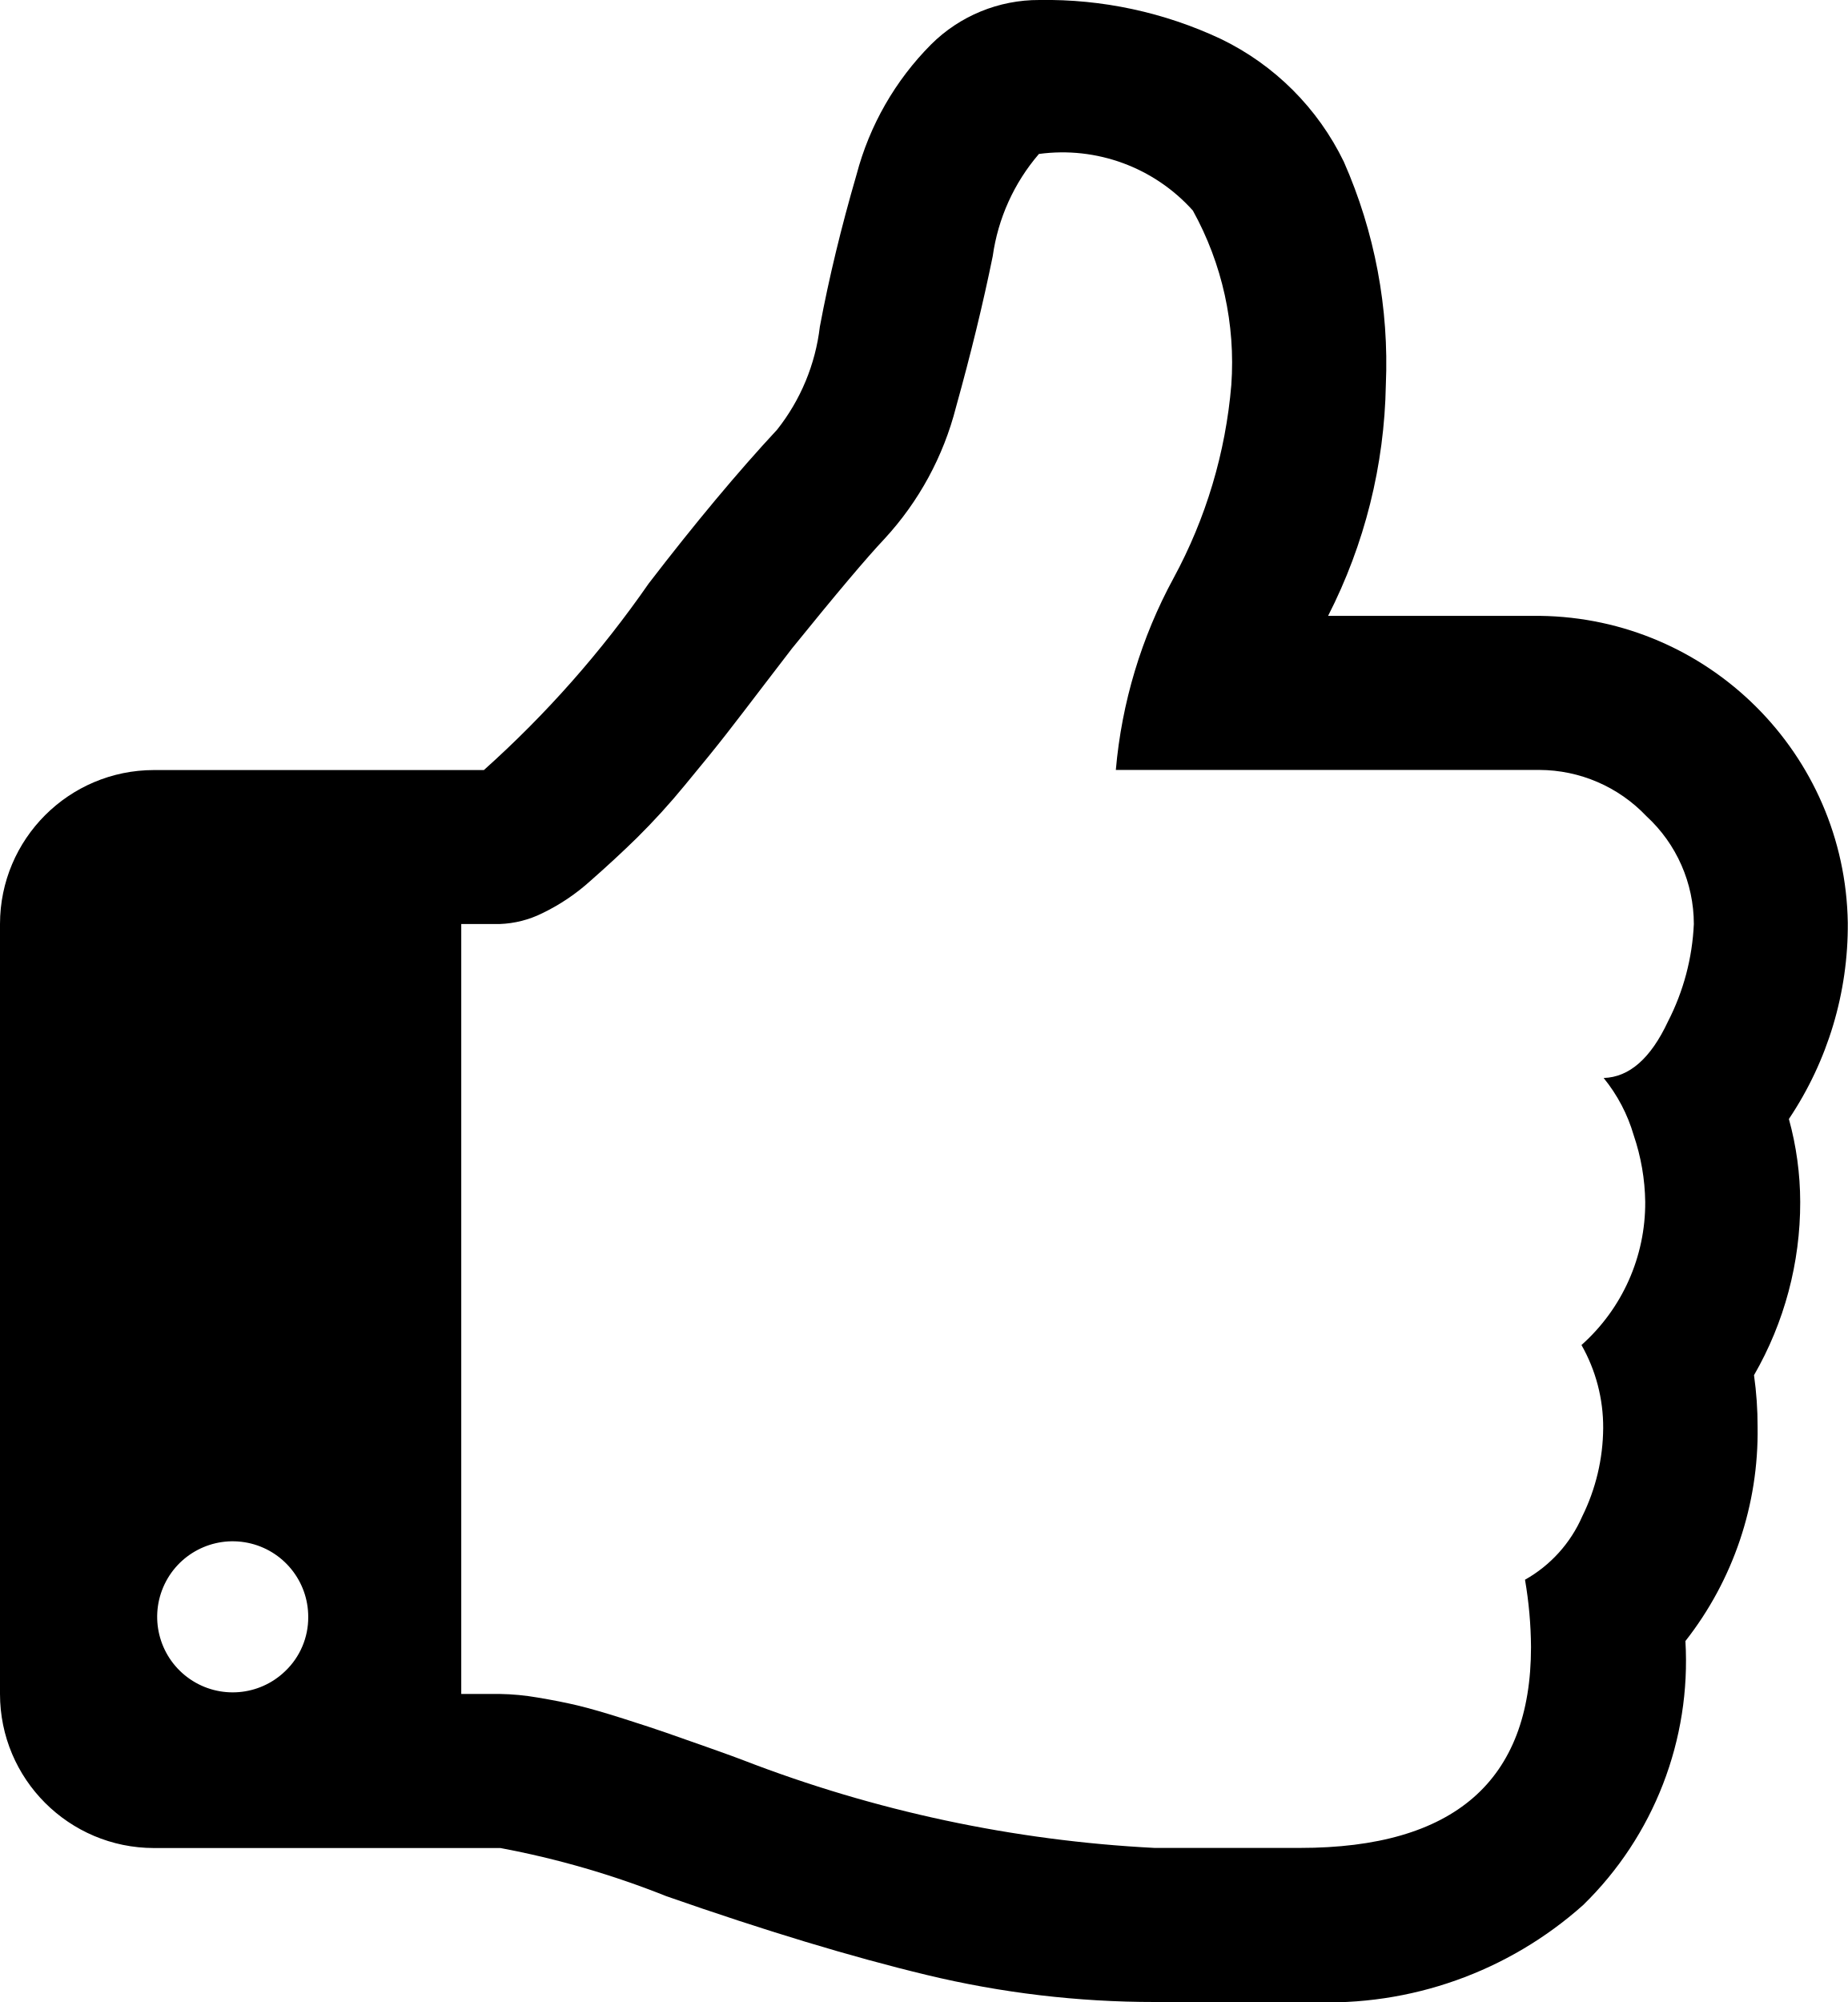
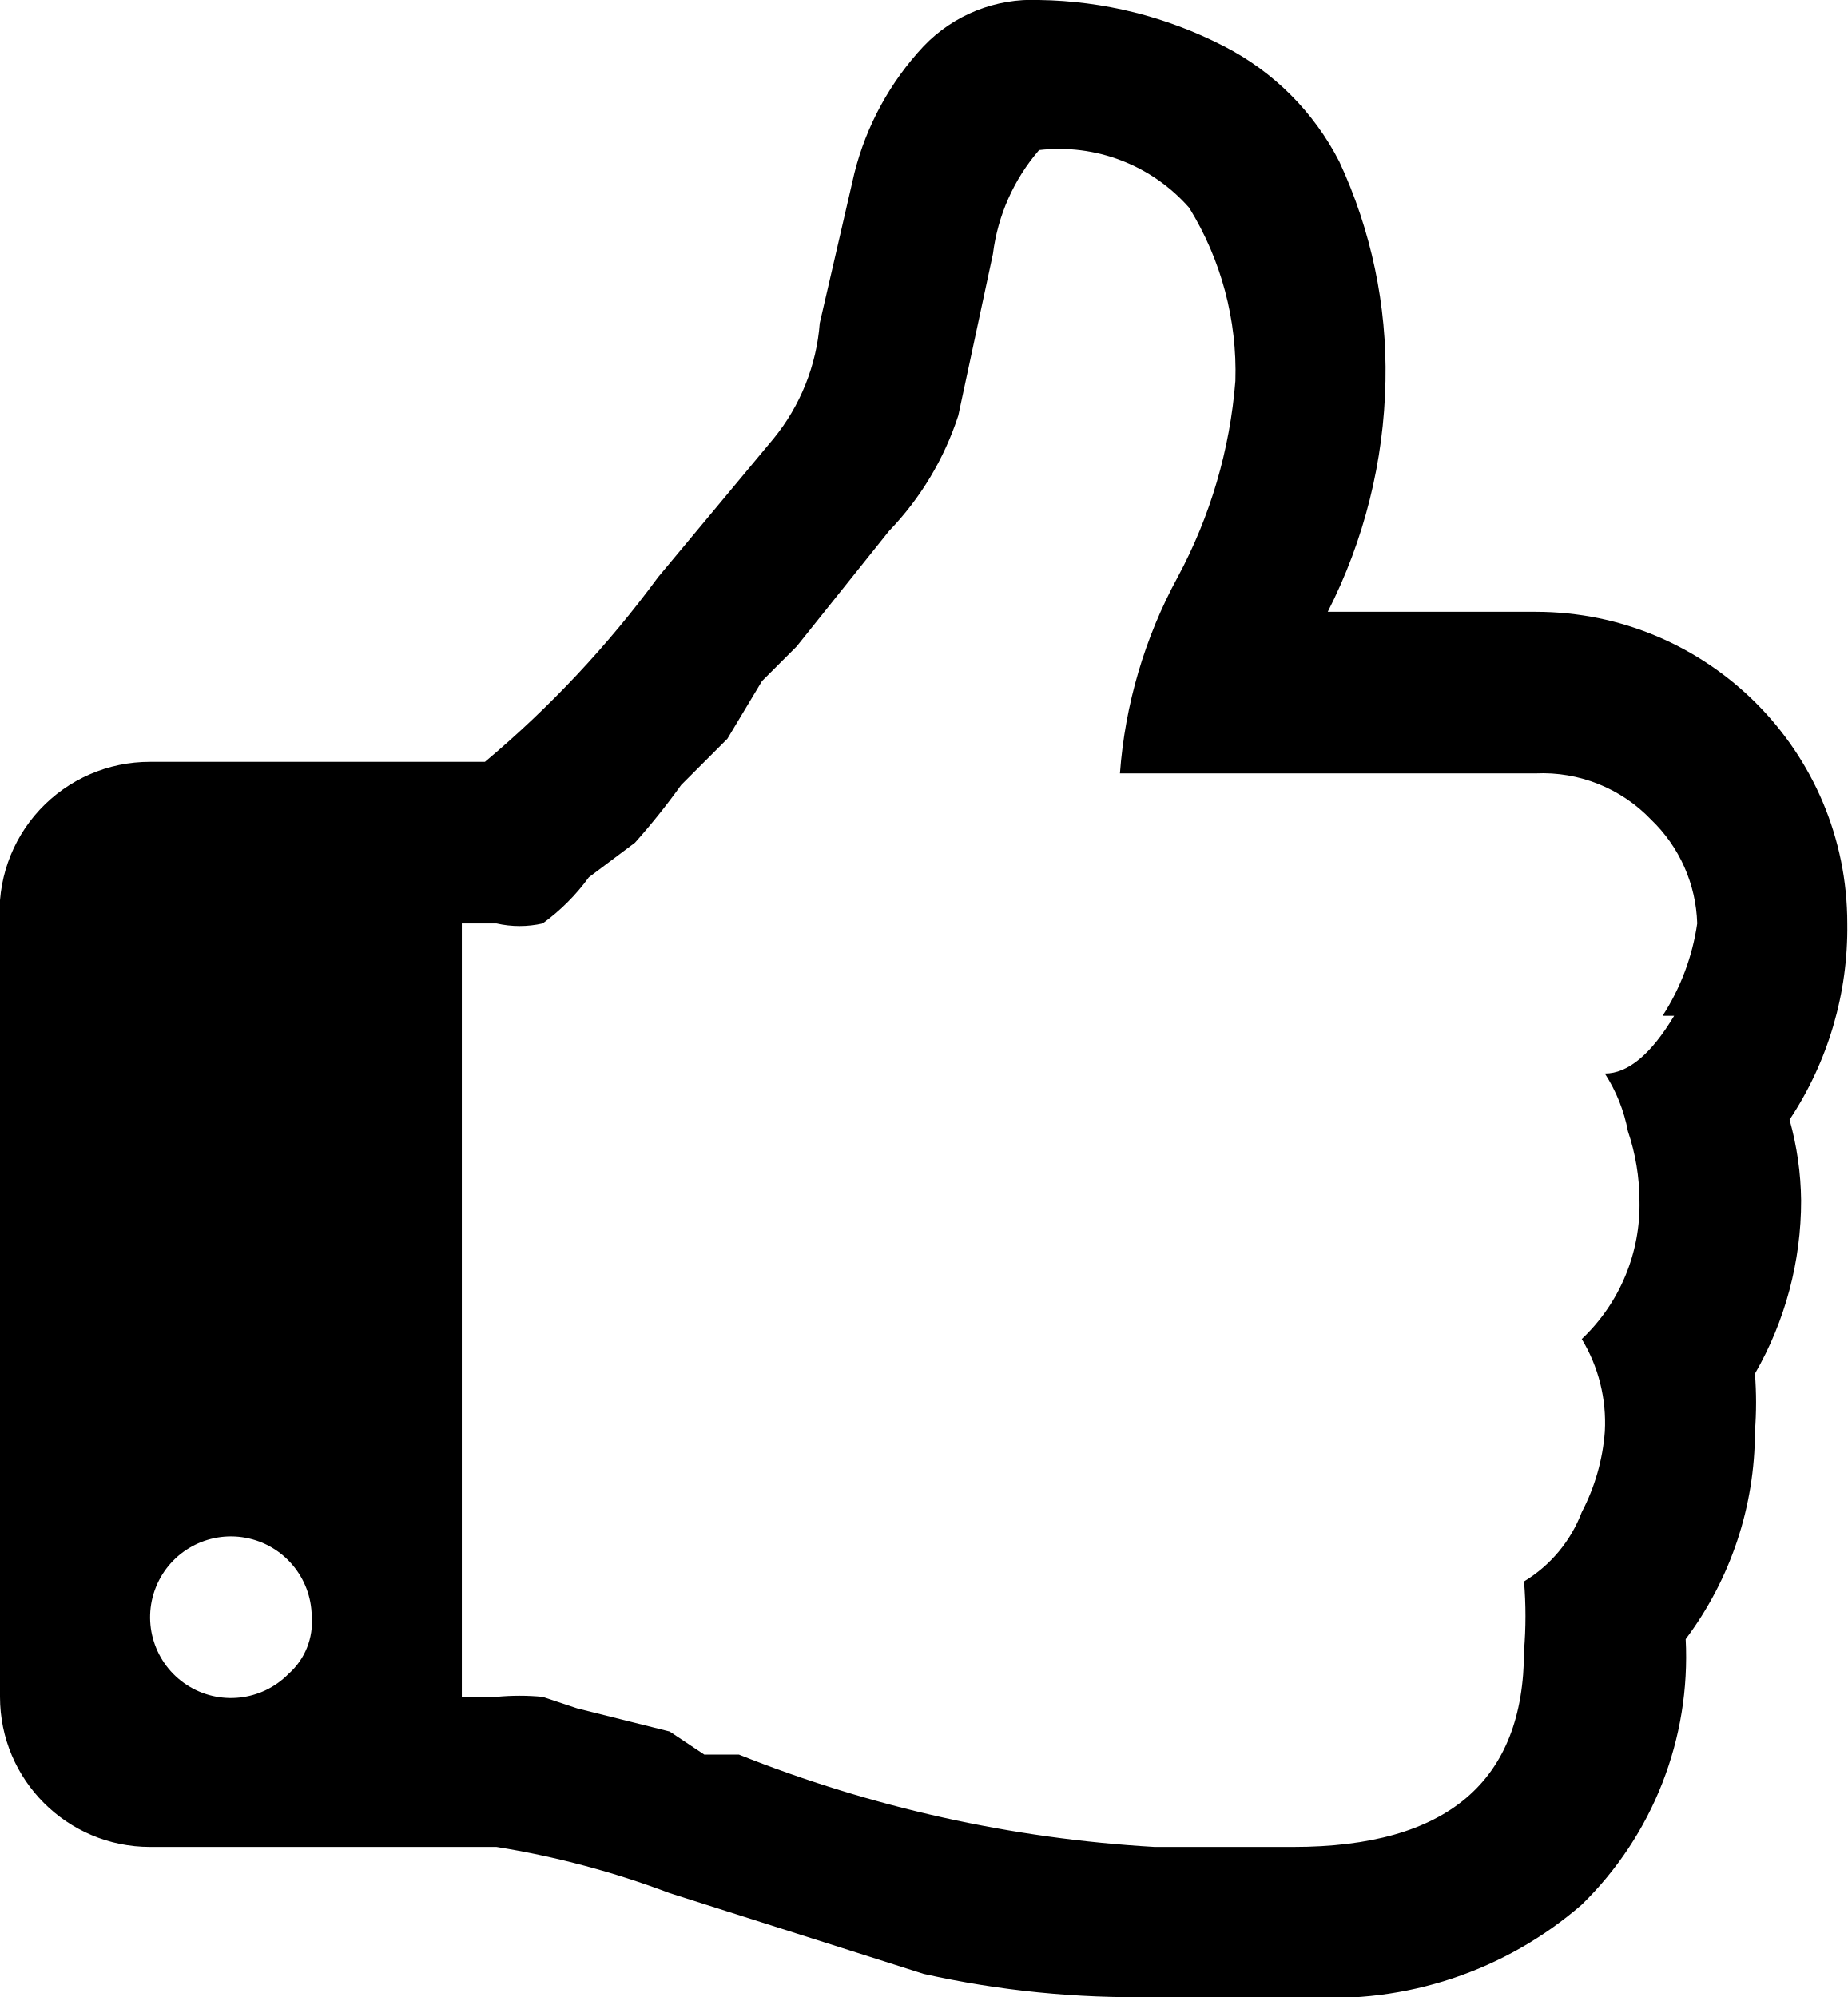
- <svg xmlns="http://www.w3.org/2000/svg" width="16" height="17.333" viewBox="0 0 16 17.333">
-   <g transform="translate(-18.283)">
-     <path d="M33.773,9.688a3.011,3.011,0,0,0,.51-1.7,2.7,2.7,0,0,0-2.666-2.656H29.783a4.573,4.573,0,0,0,.5-2A4.322,4.322,0,0,0,29.919,1.4,2.289,2.289,0,0,0,28.856.338,3.558,3.558,0,0,0,27.283,0a1.321,1.321,0,0,0-.938.385A2.5,2.5,0,0,0,25.7,1.511q-.2.687-.318,1.318a1.768,1.768,0,0,1-.37.891Q24.5,4.271,23.9,5.052a9.214,9.214,0,0,1-1.427,1.615H19.616A1.334,1.334,0,0,0,18.283,8v6.666A1.334,1.334,0,0,0,19.616,16h3a7.7,7.7,0,0,1,1.437.417q1.281.448,2.255.682a8.406,8.406,0,0,0,1.974.234h1.344a3.32,3.32,0,0,0,2.365-.839,2.95,2.95,0,0,0,.886-2.286,2.932,2.932,0,0,0,.625-1.854,3.151,3.151,0,0,0-.031-.448,2.991,2.991,0,0,0,.4-1.5A2.72,2.72,0,0,0,33.773,9.688ZM20.752,14.469a.654.654,0,1,1,.2-.469A.641.641,0,0,1,20.752,14.469ZM32.726,8.844q-.224.479-.557.489a1.407,1.407,0,0,1,.26.495,1.873,1.873,0,0,1,.1.578,1.646,1.646,0,0,1-.552,1.239,1.44,1.44,0,0,1,.188.719,1.754,1.754,0,0,1-.182.766,1.161,1.161,0,0,1-.495.547,3.562,3.562,0,0,1,.052.583q0,1.739-2,1.739h-1.26a11.509,11.509,0,0,1-3.563-.76q-.052-.021-.3-.109l-.37-.13q-.12-.042-.365-.12t-.4-.115q-.151-.036-.344-.068a2.1,2.1,0,0,0-.328-.031h-.333V8h.333a.9.9,0,0,0,.37-.094,1.761,1.761,0,0,0,.417-.281q.214-.188.4-.37a5.926,5.926,0,0,0,.417-.458q.229-.276.359-.443t.328-.427q.2-.26.24-.313.573-.708.8-.948a2.645,2.645,0,0,0,.62-1.141q.193-.693.318-1.307a1.724,1.724,0,0,1,.4-.885,1.516,1.516,0,0,1,1.333.49,2.72,2.72,0,0,1,.333,1.51,4.254,4.254,0,0,1-.5,1.672,4.249,4.249,0,0,0-.5,1.661h3.667a1.283,1.283,0,0,1,.927.4A1.27,1.27,0,0,1,32.95,8,2.047,2.047,0,0,1,32.726,8.844Z" />
-   </g>
+ <svg xmlns="http://www.w3.org/2000/svg" width="16" height="17.3">
+   <path d="M15.5 9.7A3 3 0 0016 8a2.7 2.7 0 00-2.7-2.7h-1.8a4.6 4.6 0 00.5-2 4.3 4.3 0 00-.4-1.9 2.3 2.3 0 00-1-1A3.6 3.6 0 009 0a1.3 1.3 0 00-1 .4 2.5 2.5 0 00-.6 1.1l-.3 1.3a1.8 1.8 0 01-.4 1L5.7 5a9.2 9.2 0 01-1.5 1.6H1.3A1.3 1.3 0 000 8v6.7A1.3 1.3 0 001.3 16h3a7.7 7.7 0 011.5.4l2.2.7a8.4 8.4 0 002 .2h1.3a3.3 3.3 0 002.4-.8 3 3 0 00.9-2.3 3 3 0 00.6-1.8 3.2 3.2 0 000-.5 3 3 0 00.4-1.5 2.7 2.7 0 00-.1-.7zm-13 4.8a.7.7 0 11.2-.5.6.6 0 01-.2.5zm12-5.7q-.3.5-.6.5a1.4 1.4 0 01.2.5 1.9 1.9 0 01.1.6 1.6 1.6 0 01-.5 1.2 1.4 1.4 0 01.2.8 1.8 1.8 0 01-.2.7 1.2 1.2 0 01-.5.6 3.6 3.6 0 010 .6q0 1.7-2 1.7H10a11.5 11.5 0 01-3.6-.8h-.3l-.3-.2-.4-.1-.4-.1-.3-.1a2.1 2.1 0 00-.4 0H4V8h.3a.9.9 0 00.4 0 1.8 1.8 0 00.4-.4l.4-.3a6 6 0 00.4-.5l.4-.4.3-.5.3-.3.8-1a2.6 2.6 0 00.6-1l.3-1.4a1.7 1.7 0 01.4-.9 1.5 1.5 0 011.3.5 2.7 2.7 0 01.4 1.5 4.3 4.3 0 01-.5 1.7 4.2 4.2 0 00-.5 1.7h3.6a1.3 1.3 0 011 .4 1.3 1.3 0 01.4.9 2 2 0 01-.3.8z" />
</svg>
